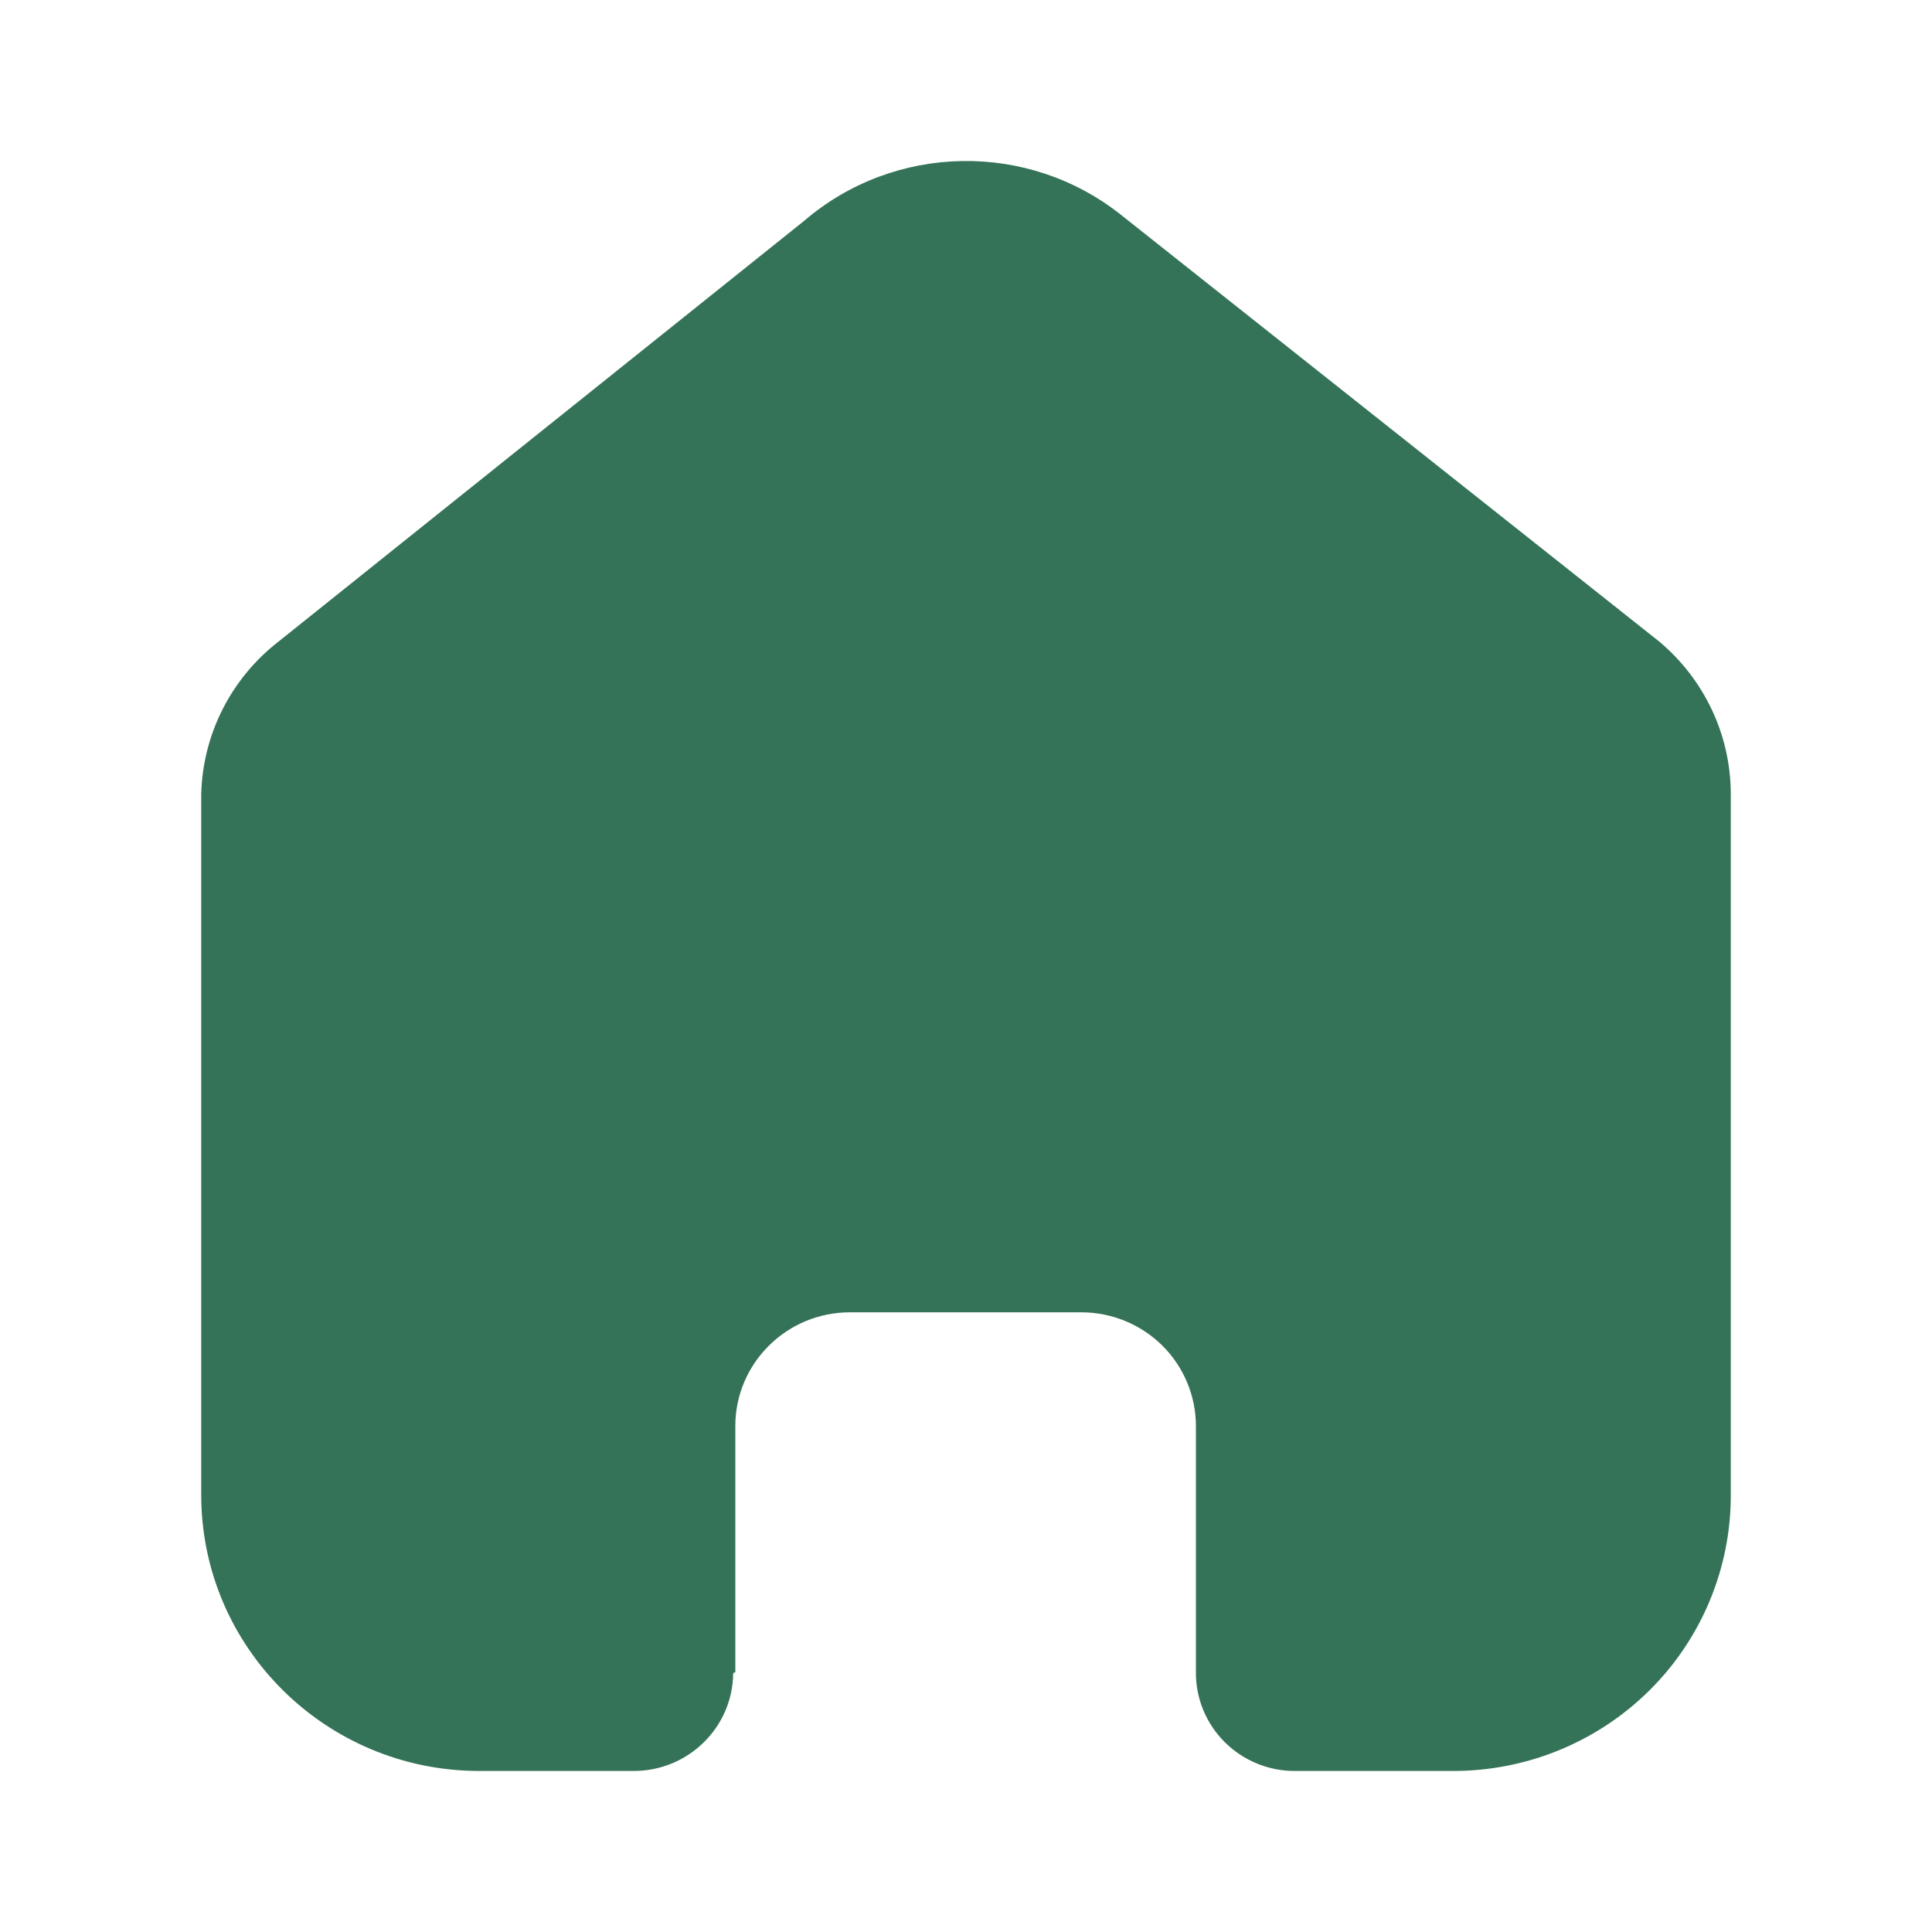
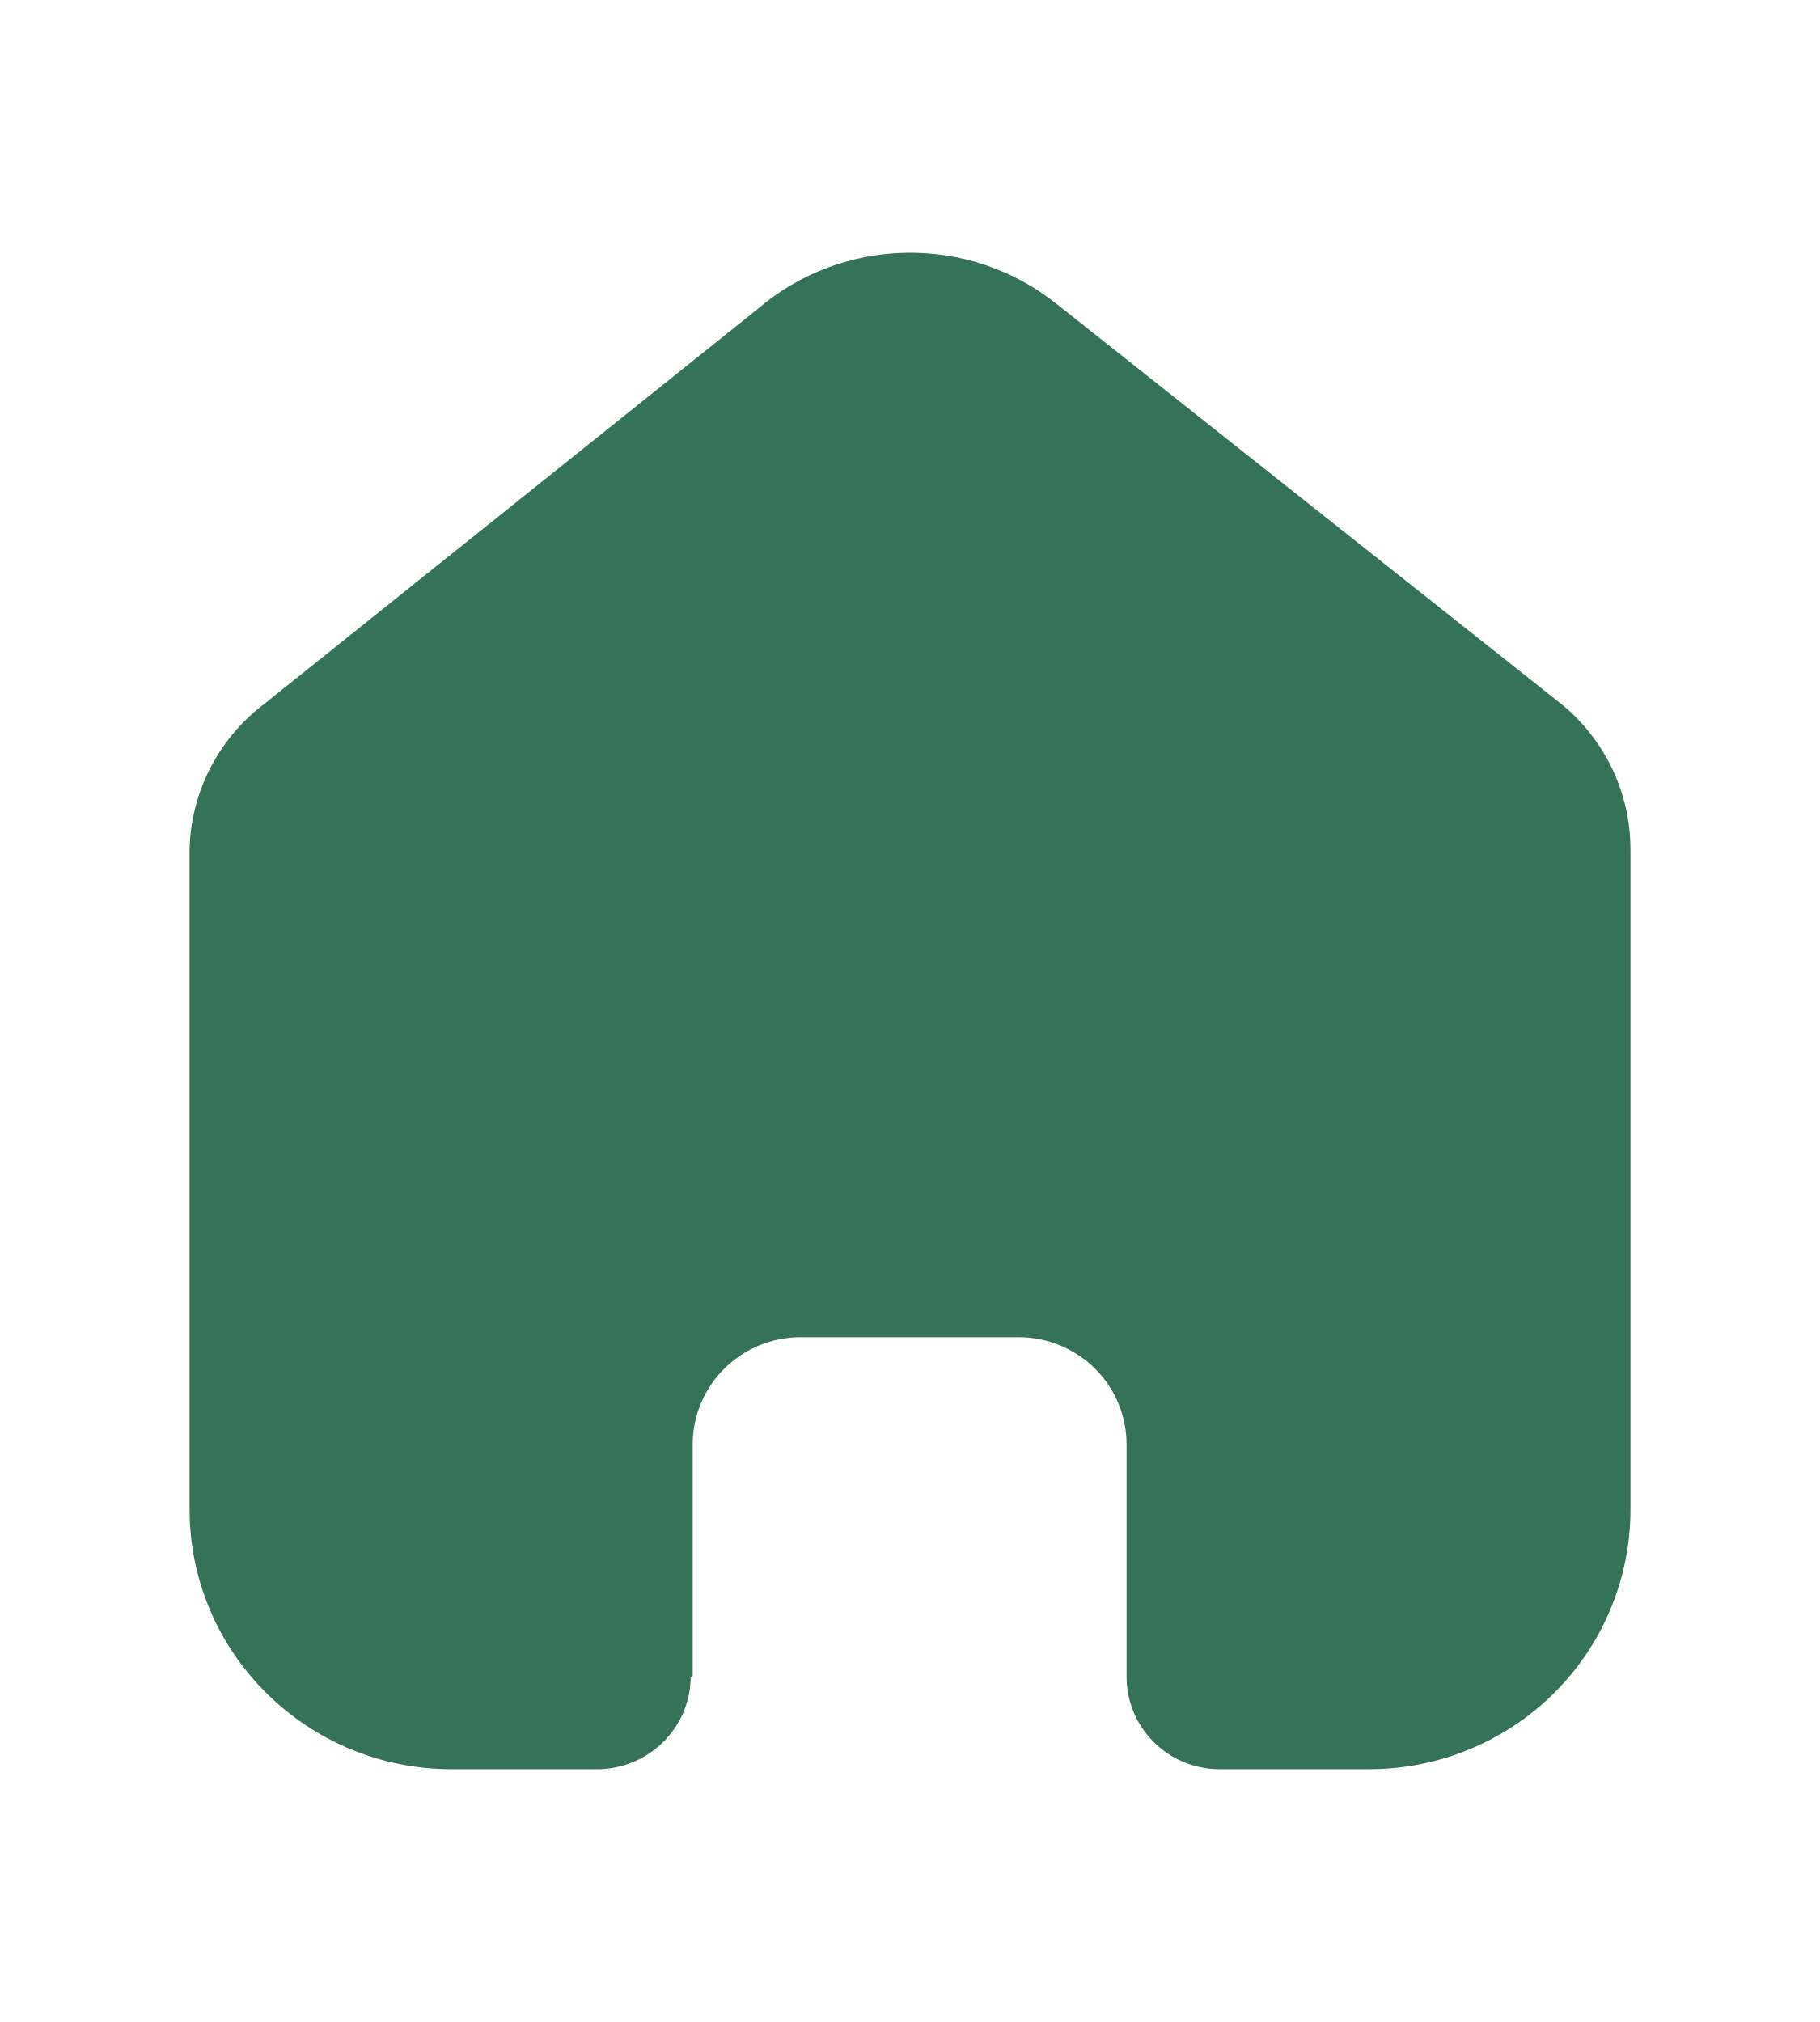
- <svg xmlns="http://www.w3.org/2000/svg" width="20" height="20" viewBox="0 0 20 20" fill="none">
+ <svg xmlns="http://www.w3.org/2000/svg" width="18" height="20" viewBox="0 0 20 20" fill="none">
  <path d="M7.612 17.311V14.763C7.612 14.113 8.143 13.585 8.799 13.585H11.194C11.508 13.585 11.81 13.709 12.033 13.93C12.255 14.151 12.38 14.451 12.38 14.763V17.311C12.378 17.581 12.485 17.841 12.677 18.033C12.869 18.225 13.13 18.333 13.402 18.333H15.037C15.8 18.335 16.532 18.036 17.073 17.501C17.613 16.966 17.917 16.239 17.917 15.482V8.222C17.917 7.61 17.643 7.03 17.171 6.637L11.612 2.23C10.645 1.457 9.259 1.482 8.321 2.289L2.889 6.637C2.394 7.018 2.098 7.6 2.083 8.222V15.474C2.083 17.053 3.373 18.333 4.963 18.333H6.56C7.126 18.333 7.586 17.88 7.59 17.319L7.612 17.311Z" fill="#347357" />
</svg>
